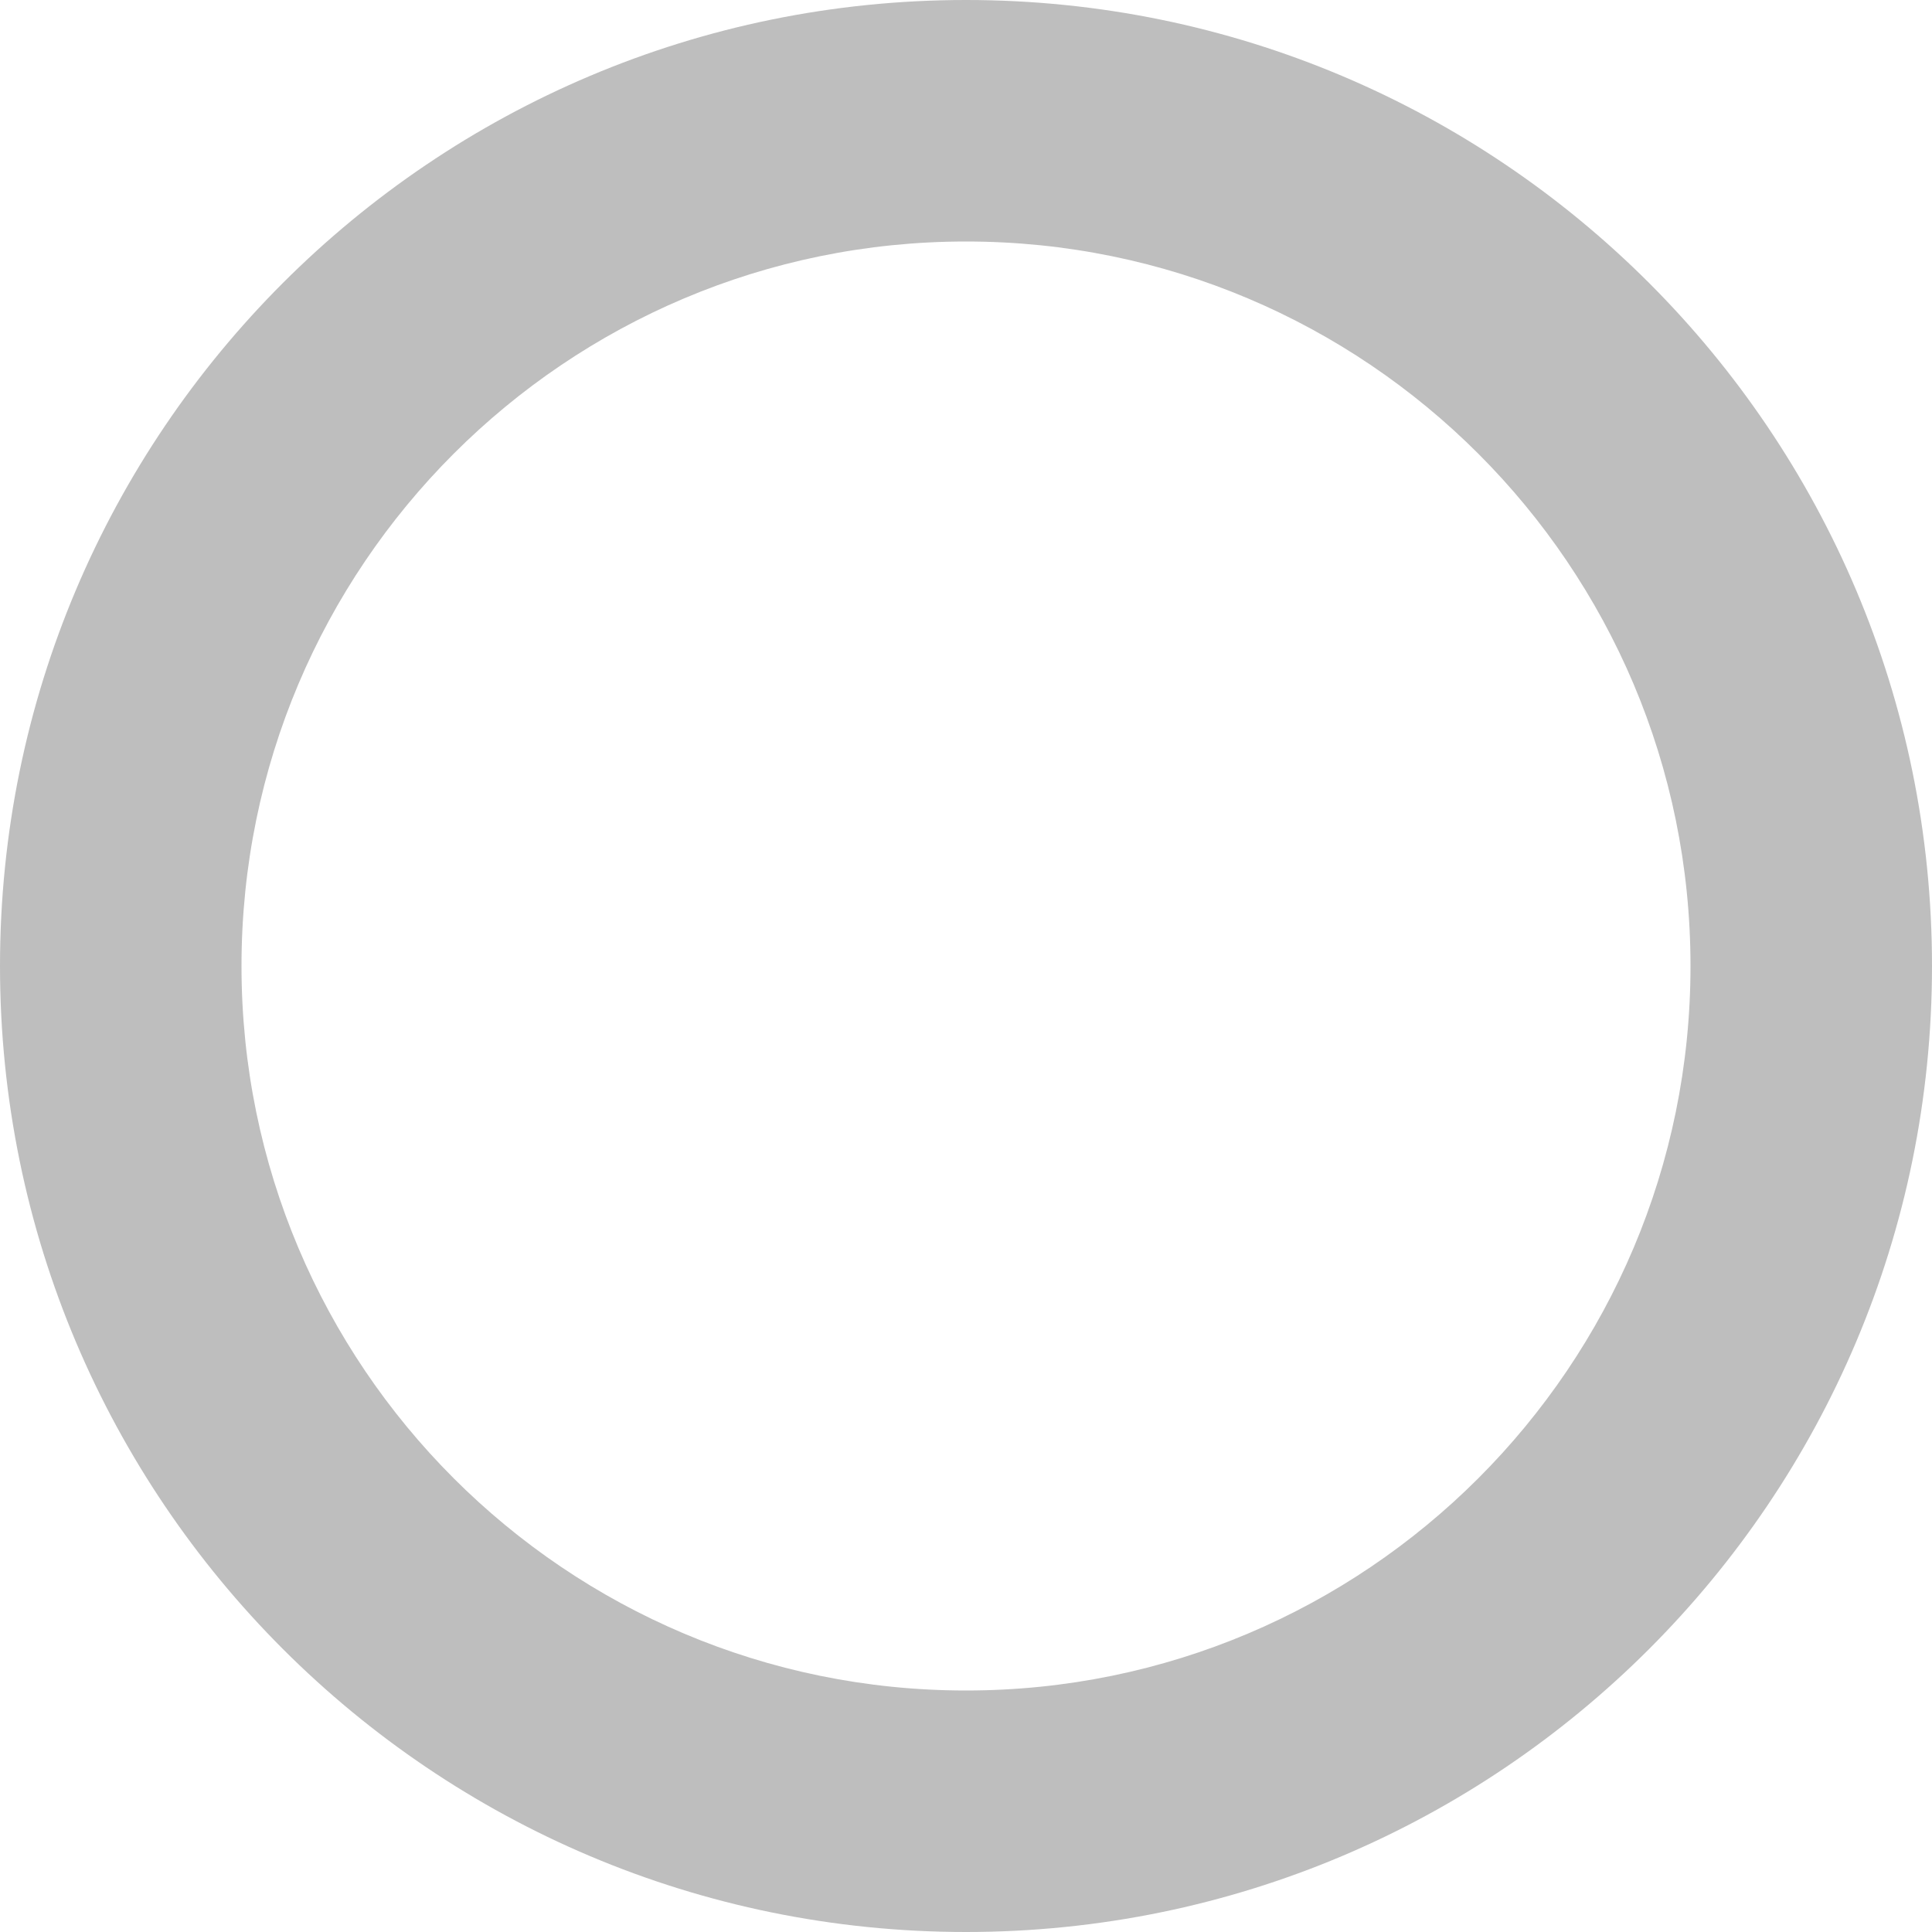
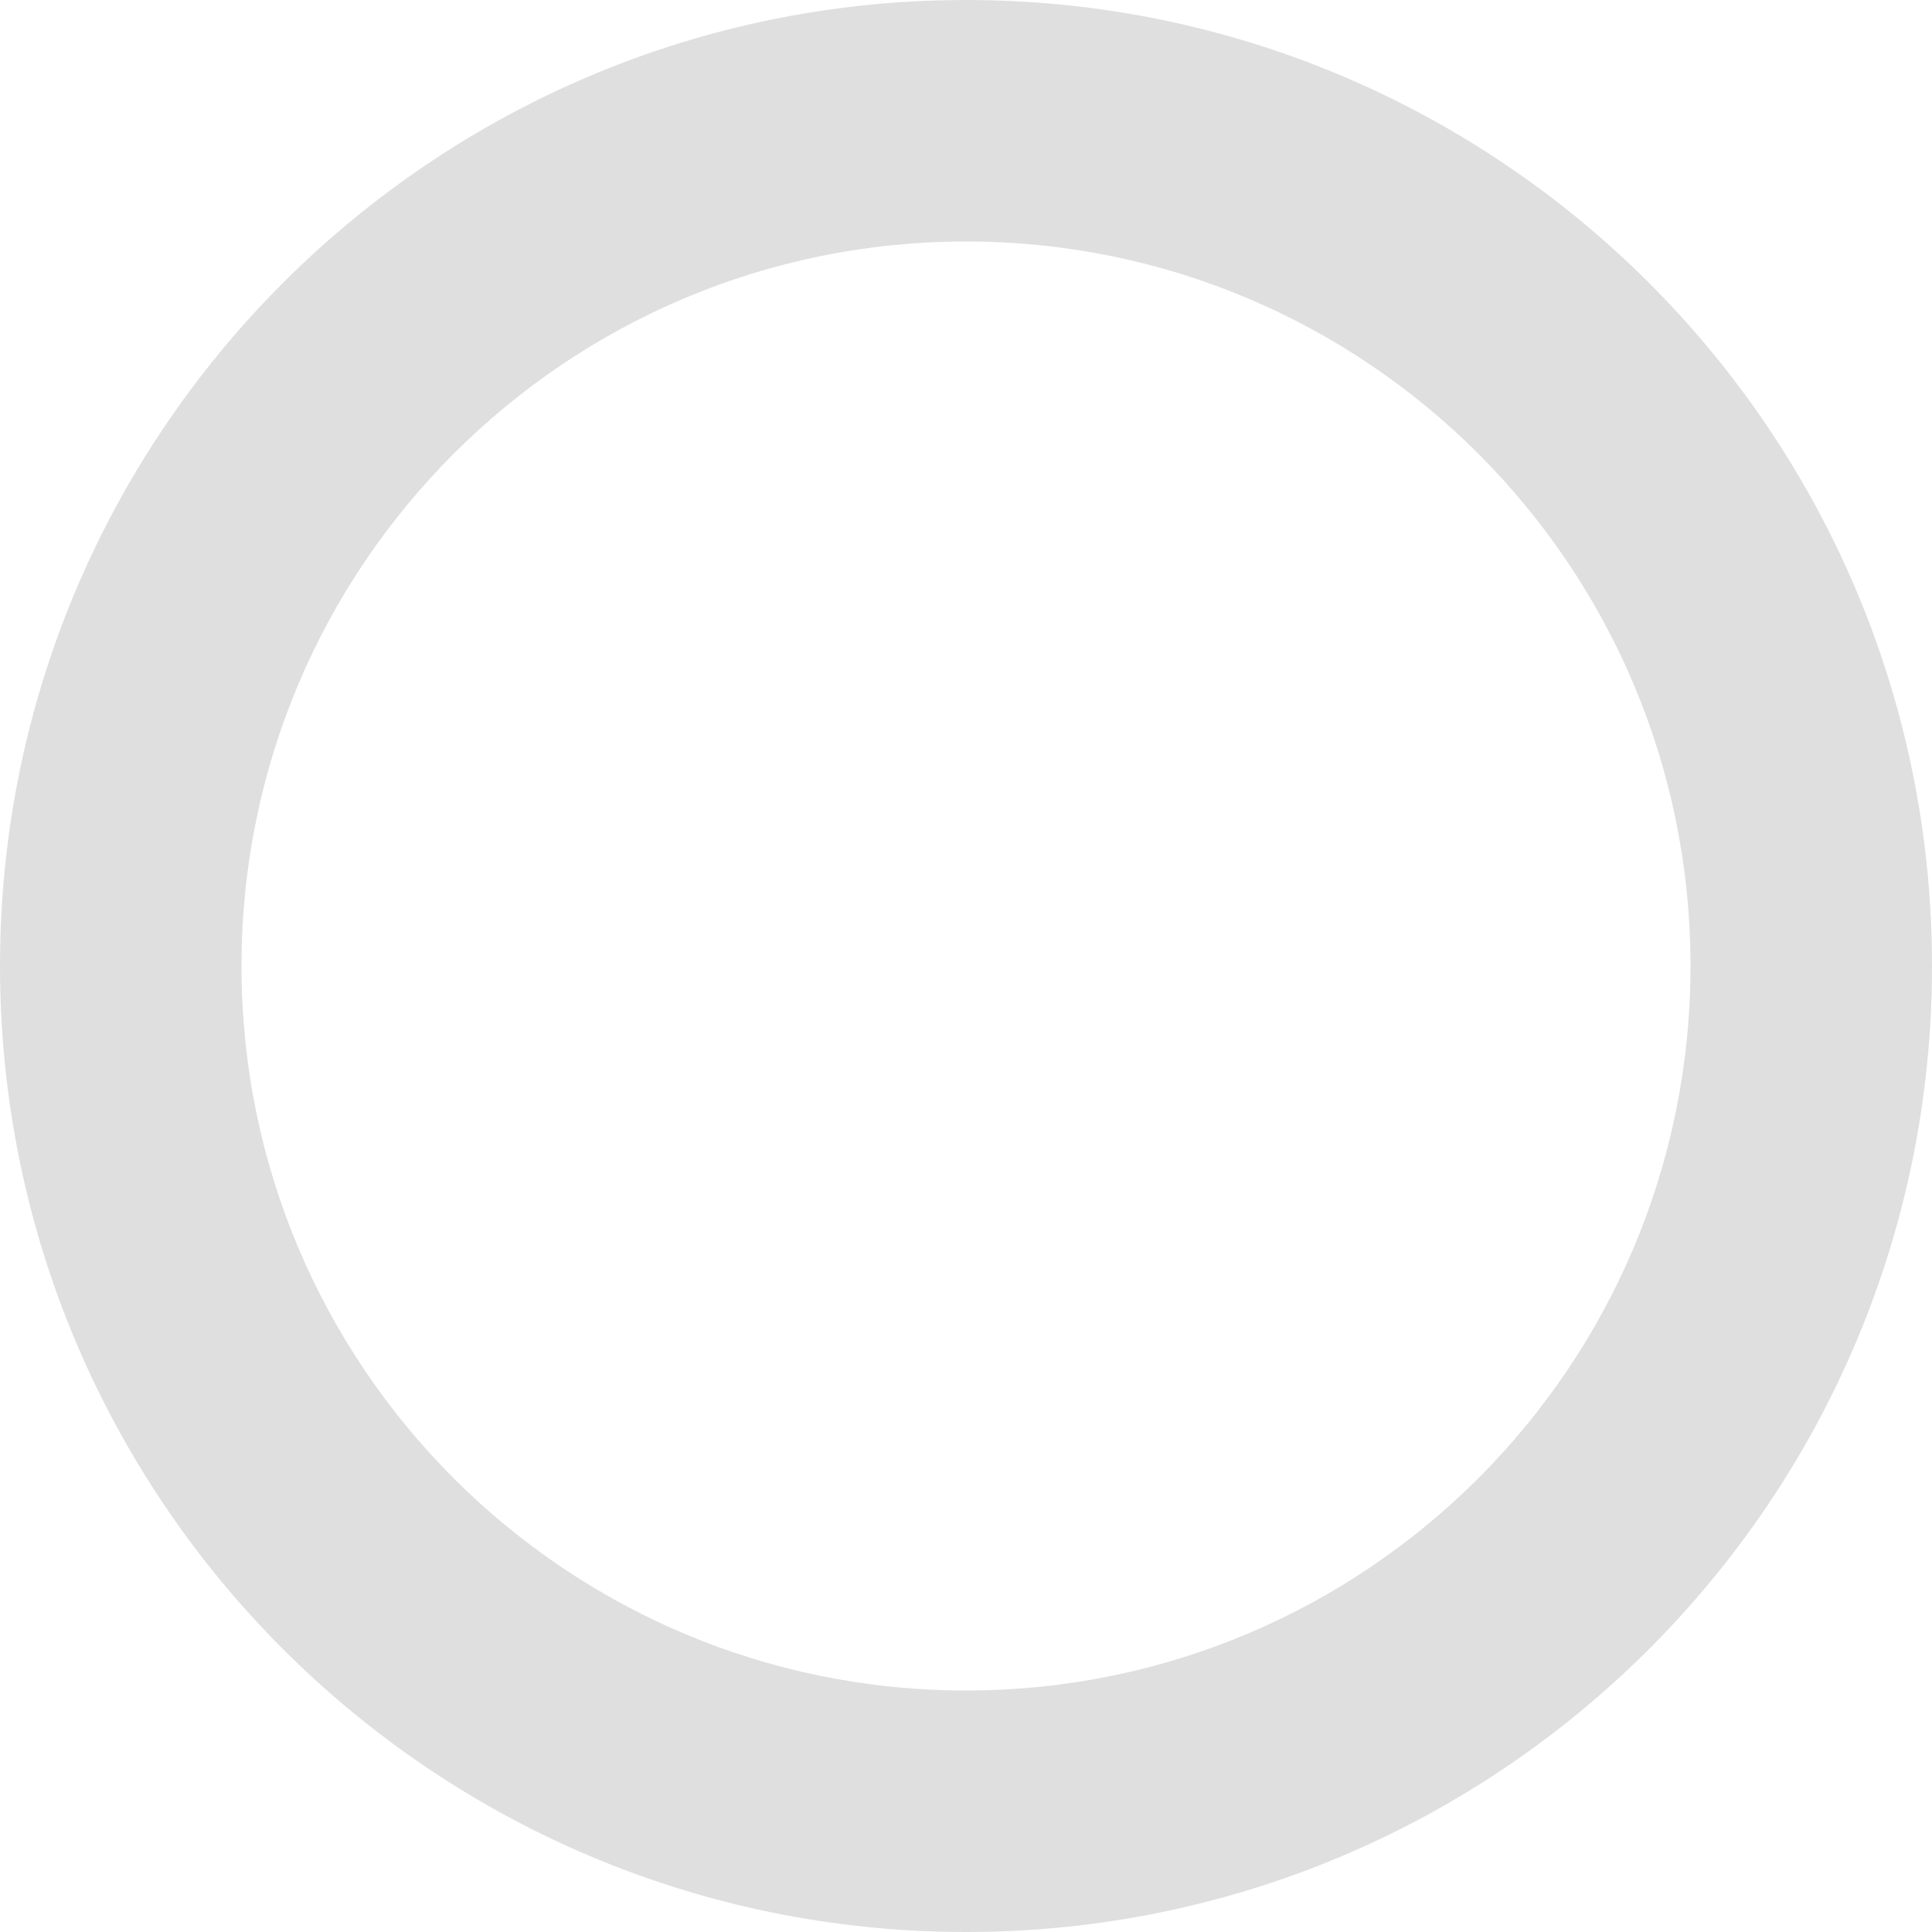
<svg xmlns="http://www.w3.org/2000/svg" height="16" viewBox="0 0 16 16" width="16">
-   <path d="M0 8A8 8 0 1 0 16 8A8 8 0 1 0 0 8ZM2 8A6 6 0 1 0 14 8A6 6 0 1 0 2 8Z" fill="#bebebe" fill-rule="evenodd" />
+   <path d="M0 8A8 8 0 1 0 16 8A8 8 0 1 0 0 8ZM2 8A6 6 0 1 0 14 8A6 6 0 1 0 2 8Z" fill="#dfdfdf" fill-rule="evenodd" />
</svg>
